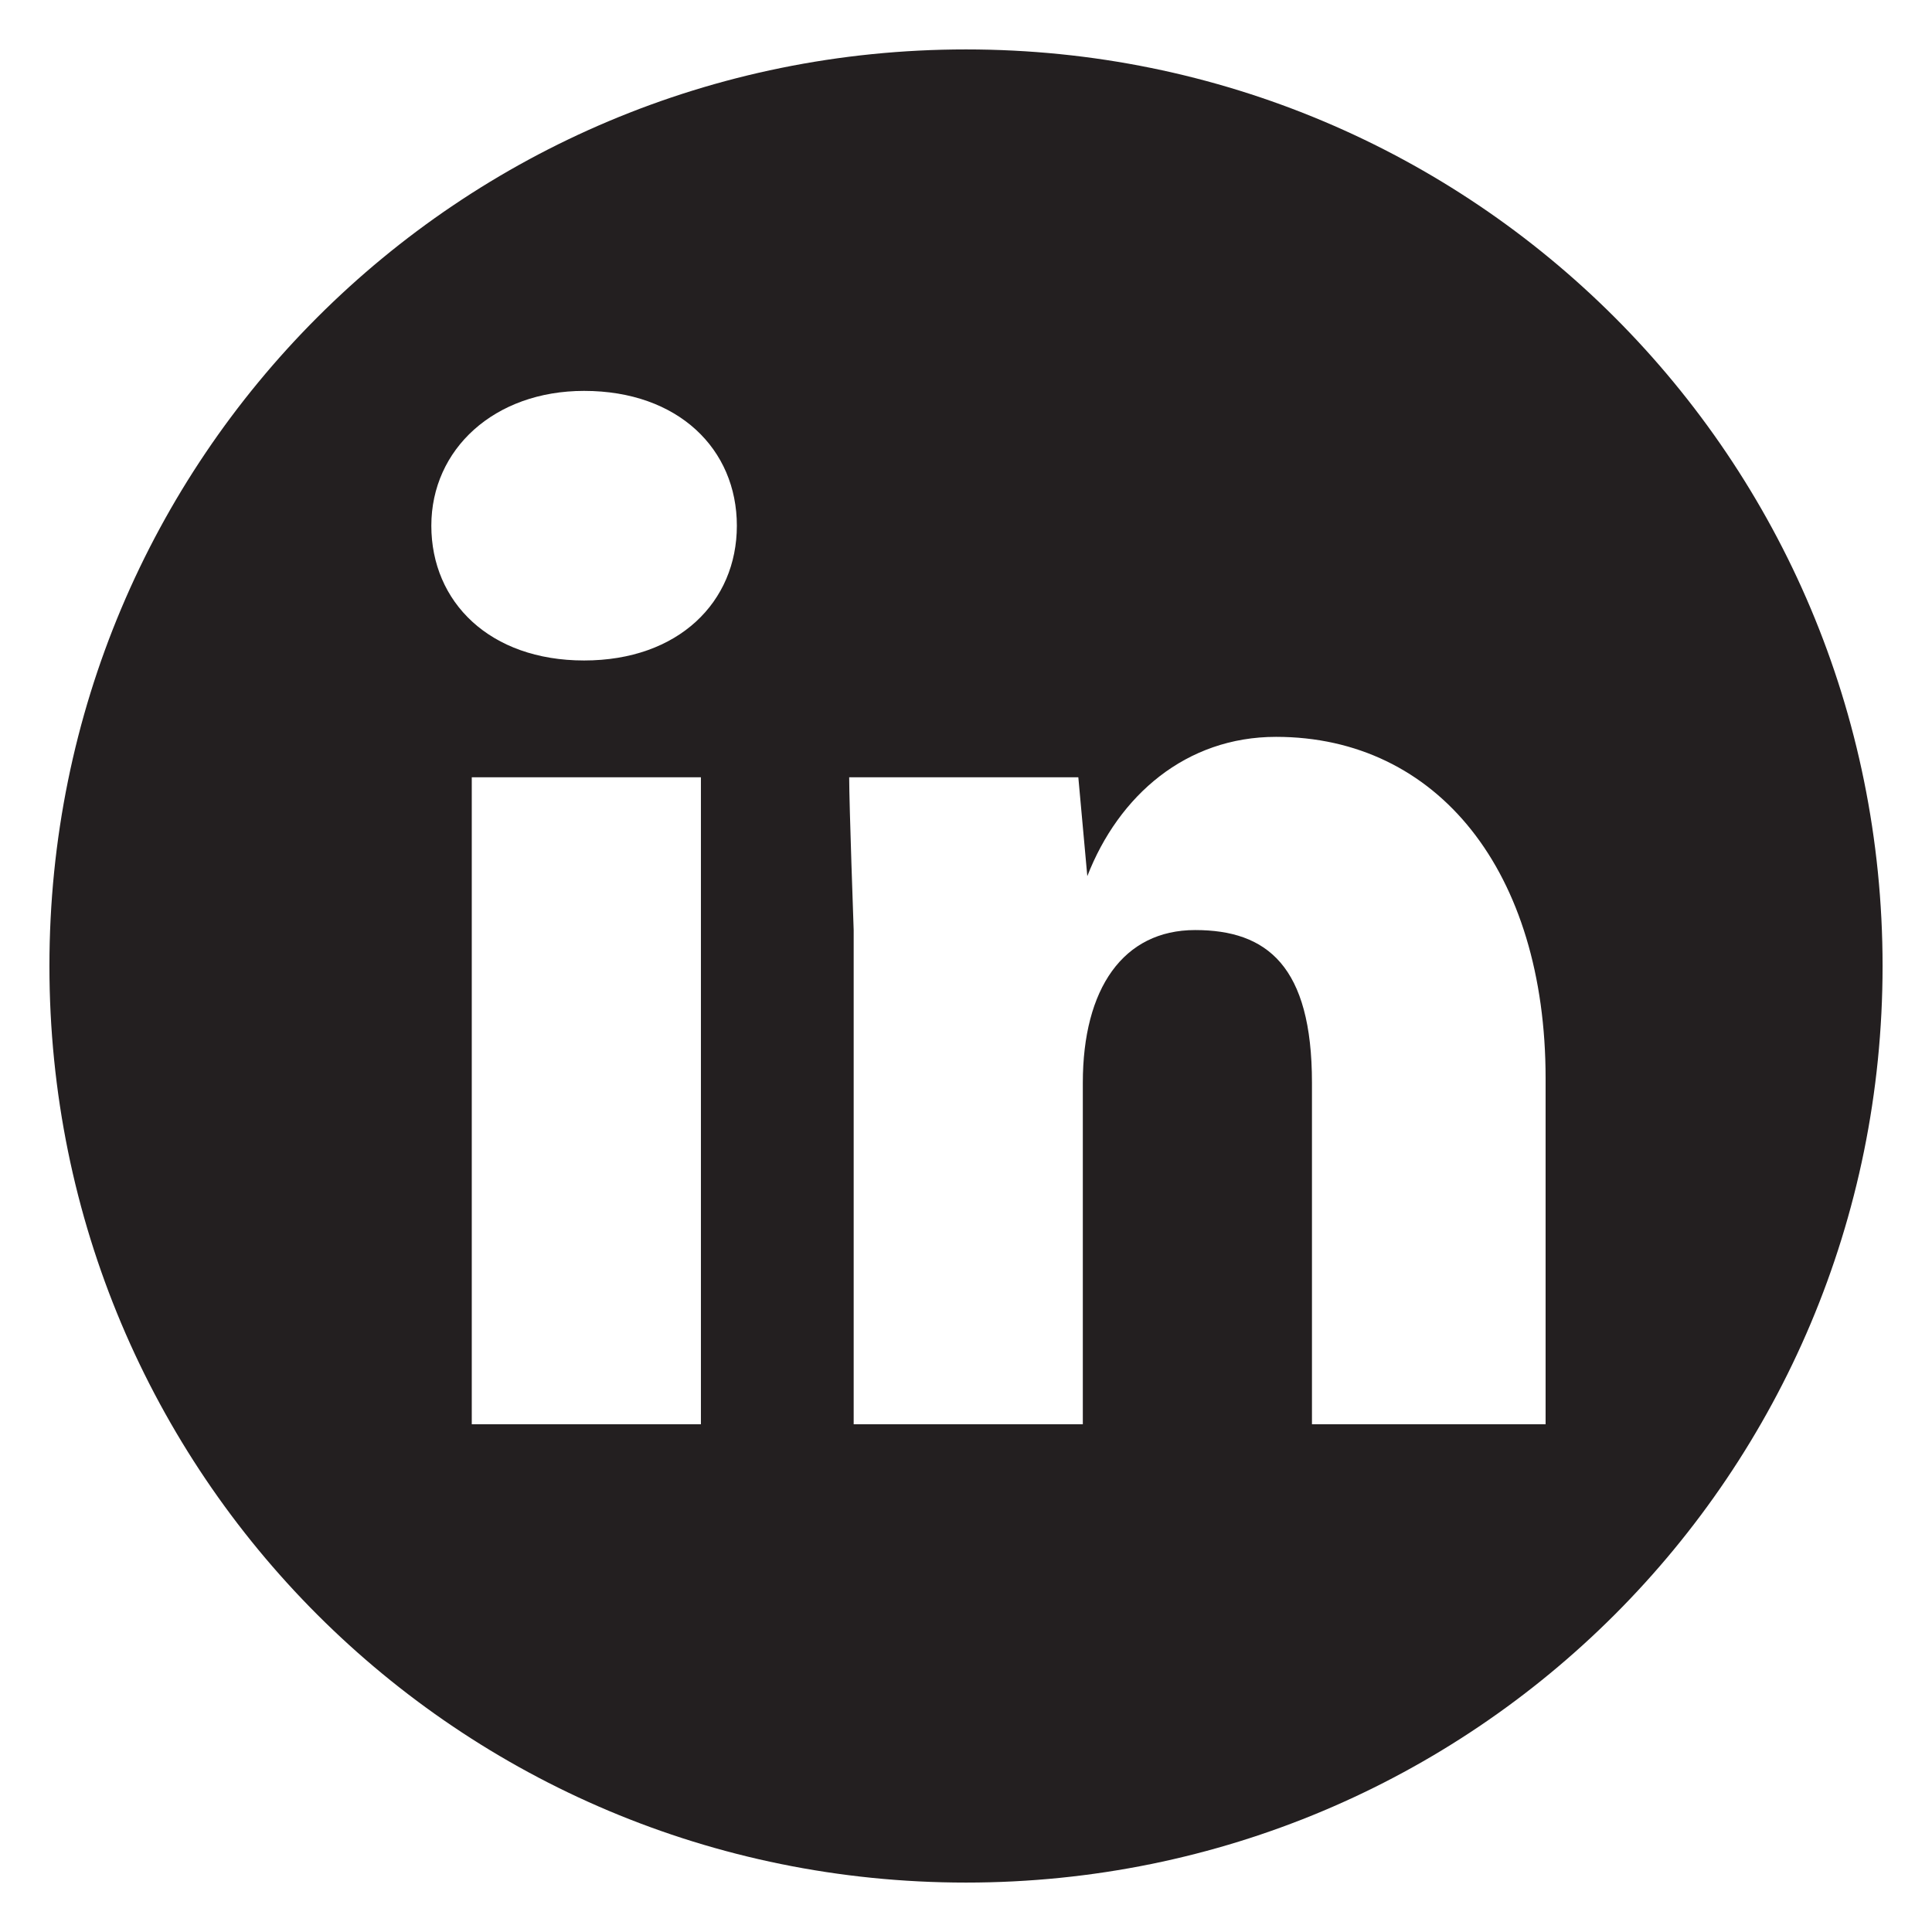
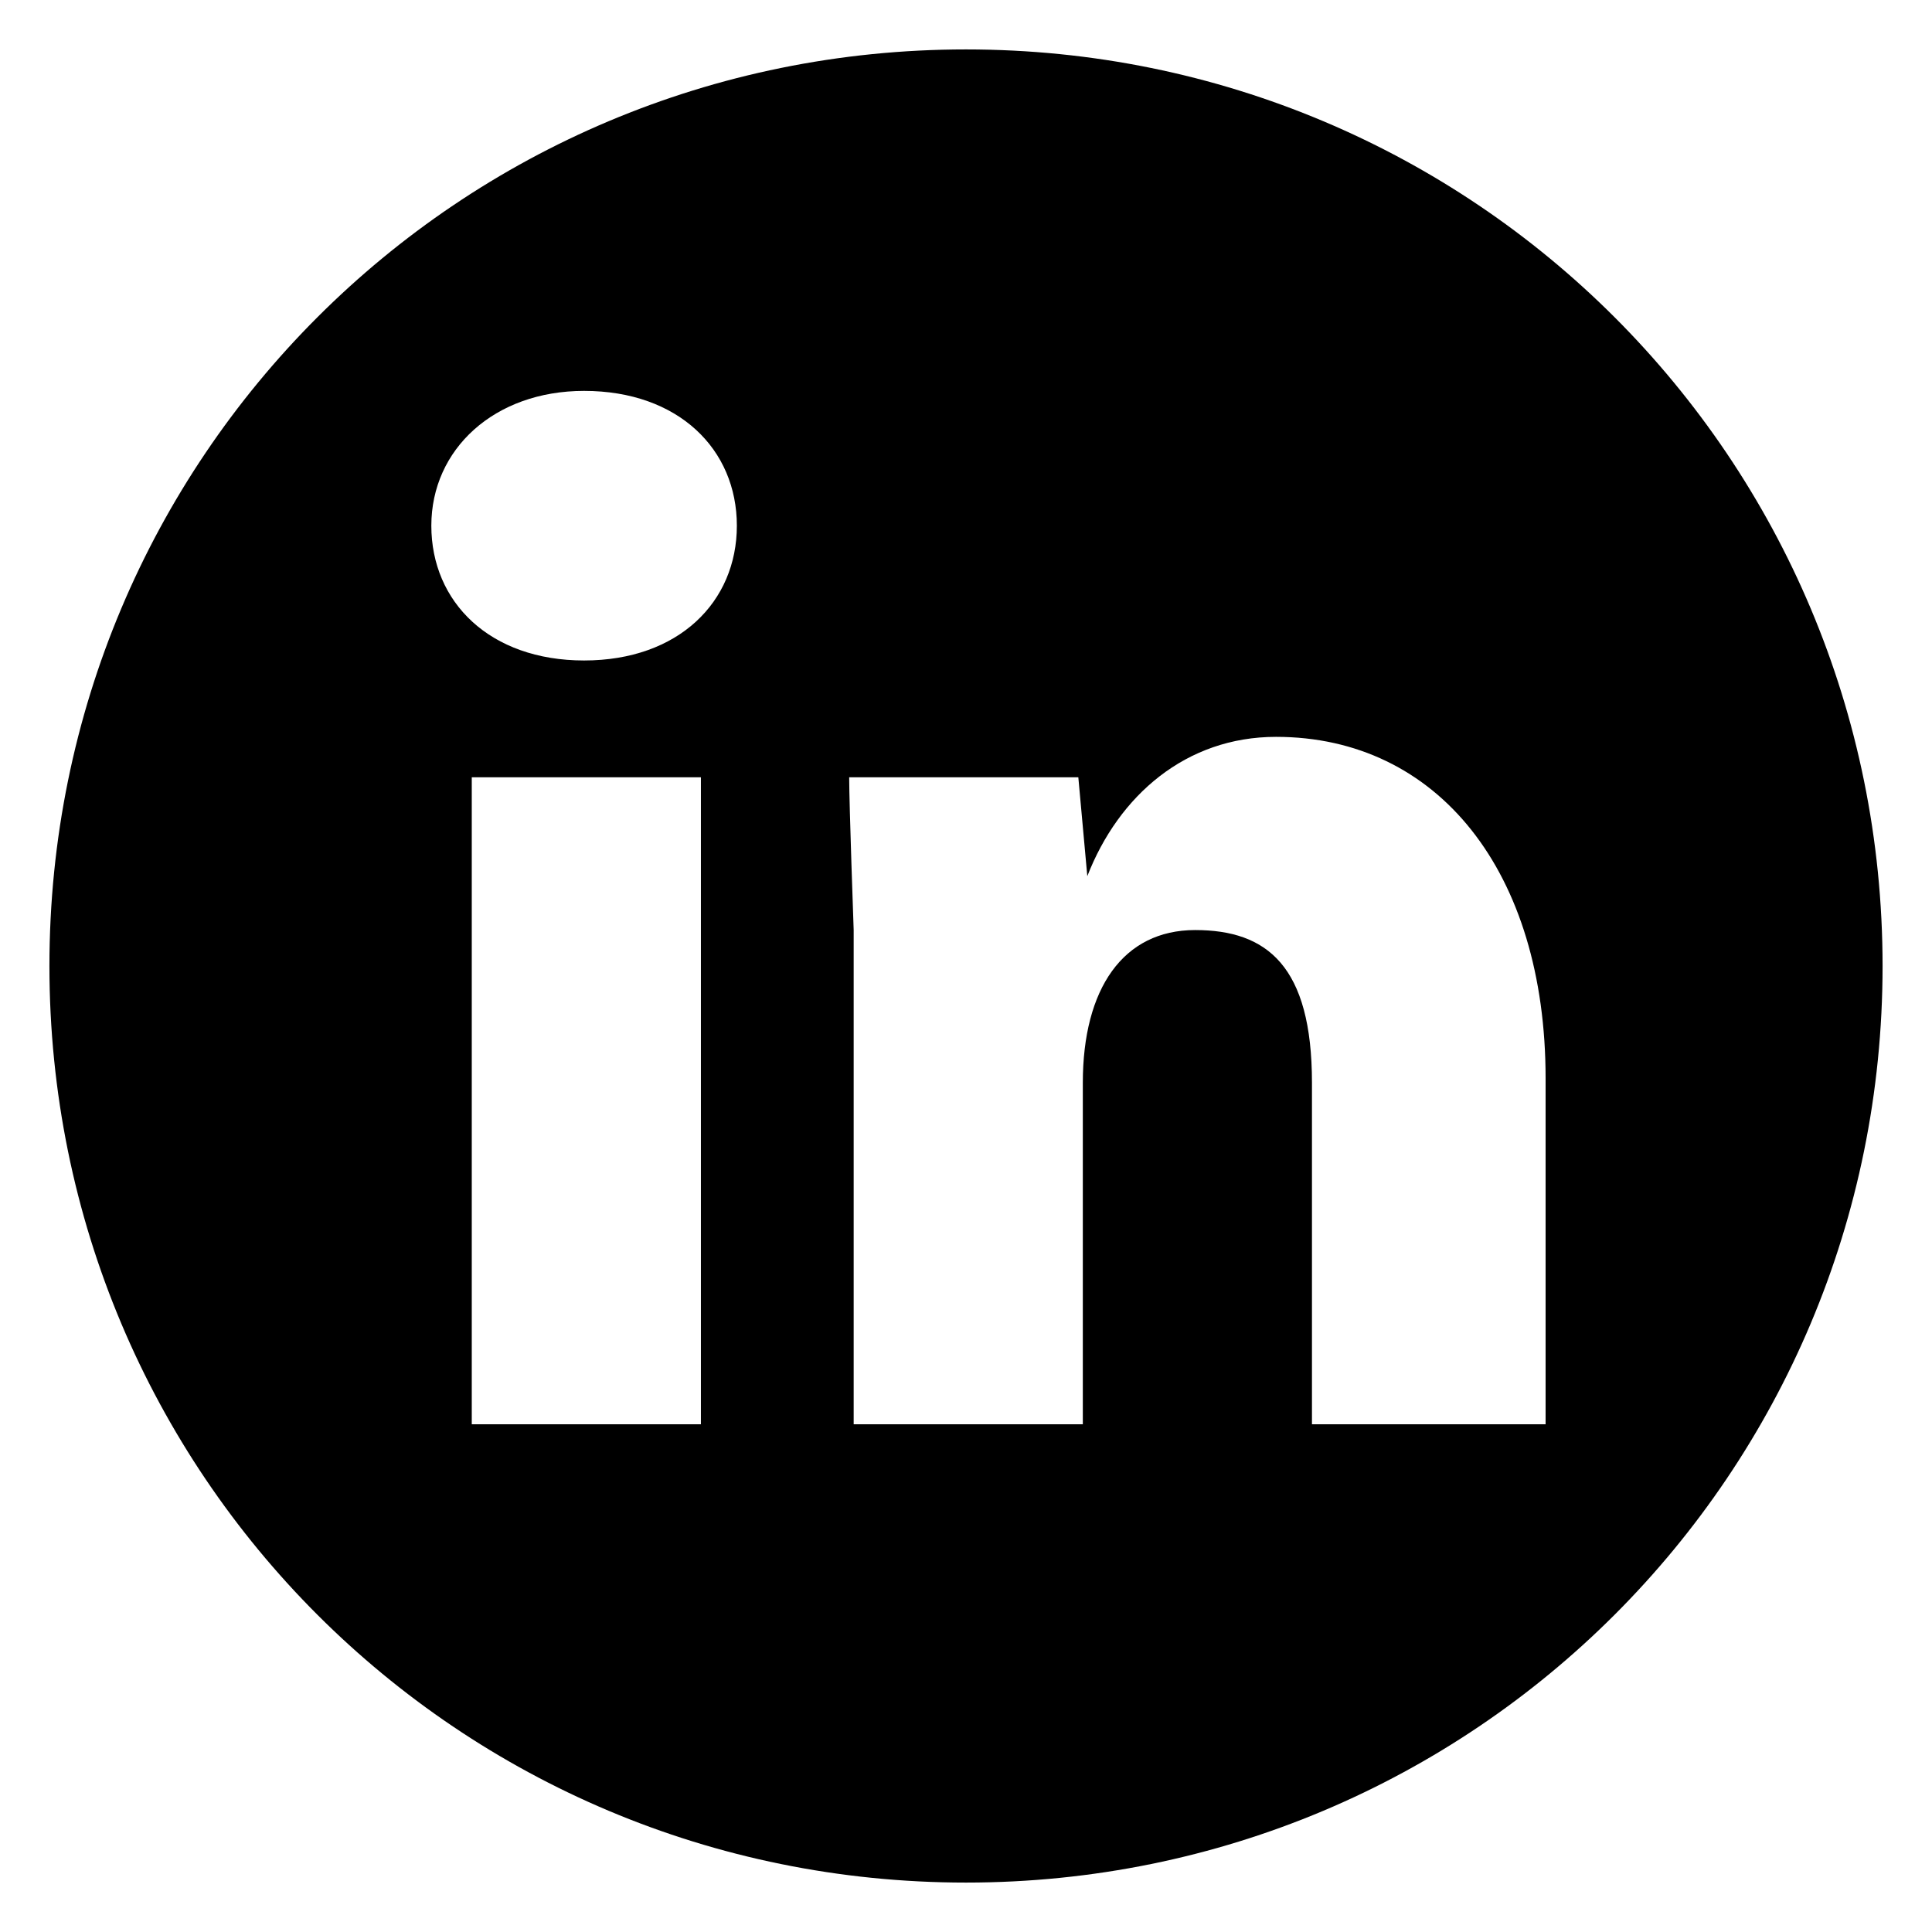
<svg xmlns="http://www.w3.org/2000/svg" viewBox="0 0 43 43">
-   <path d="M34.2 31.7h-5v-7.6c0-2.6-1-3.4-2.6-3.4s-2.5 1.3-2.5 3.4v7.6H19v-11s-.1-2.8-.1-3.4H24l.2 2.2c.7-1.8 2.2-3.1 4.2-3.1 3.6 0 6 3 6 7.6v7.7h-.2zM13 14.7c-2.1 0-3.4-1.3-3.4-3s1.4-3 3.4-3c2.1 0 3.4 1.3 3.4 3s-1.3 3-3.4 3m2.6 17h-5.1V17.3h5.1v14.4zm5.9-30.6c-11.3 0-20.4 9.1-20.4 20.4s9.1 20.4 20.4 20.4 20.4-9.1 20.4-20.4S32.8 1.1 21.5 1.1" fill="#231f20" />
+   <path d="M34.2 31.7h-5v-7.6c0-2.6-1-3.4-2.6-3.4s-2.5 1.3-2.5 3.4v7.6H19v-11s-.1-2.8-.1-3.4H24l.2 2.2c.7-1.8 2.2-3.1 4.2-3.1 3.6 0 6 3 6 7.6v7.7h-.2zM13 14.7c-2.1 0-3.4-1.3-3.4-3s1.4-3 3.4-3c2.1 0 3.4 1.3 3.4 3s-1.3 3-3.4 3m2.6 17h-5.1V17.3h5.1v14.4zm5.9-30.6c-11.3 0-20.4 9.1-20.4 20.4s9.1 20.4 20.4 20.4 20.4-9.1 20.4-20.4S32.8 1.1 21.5 1.1" />
</svg>
